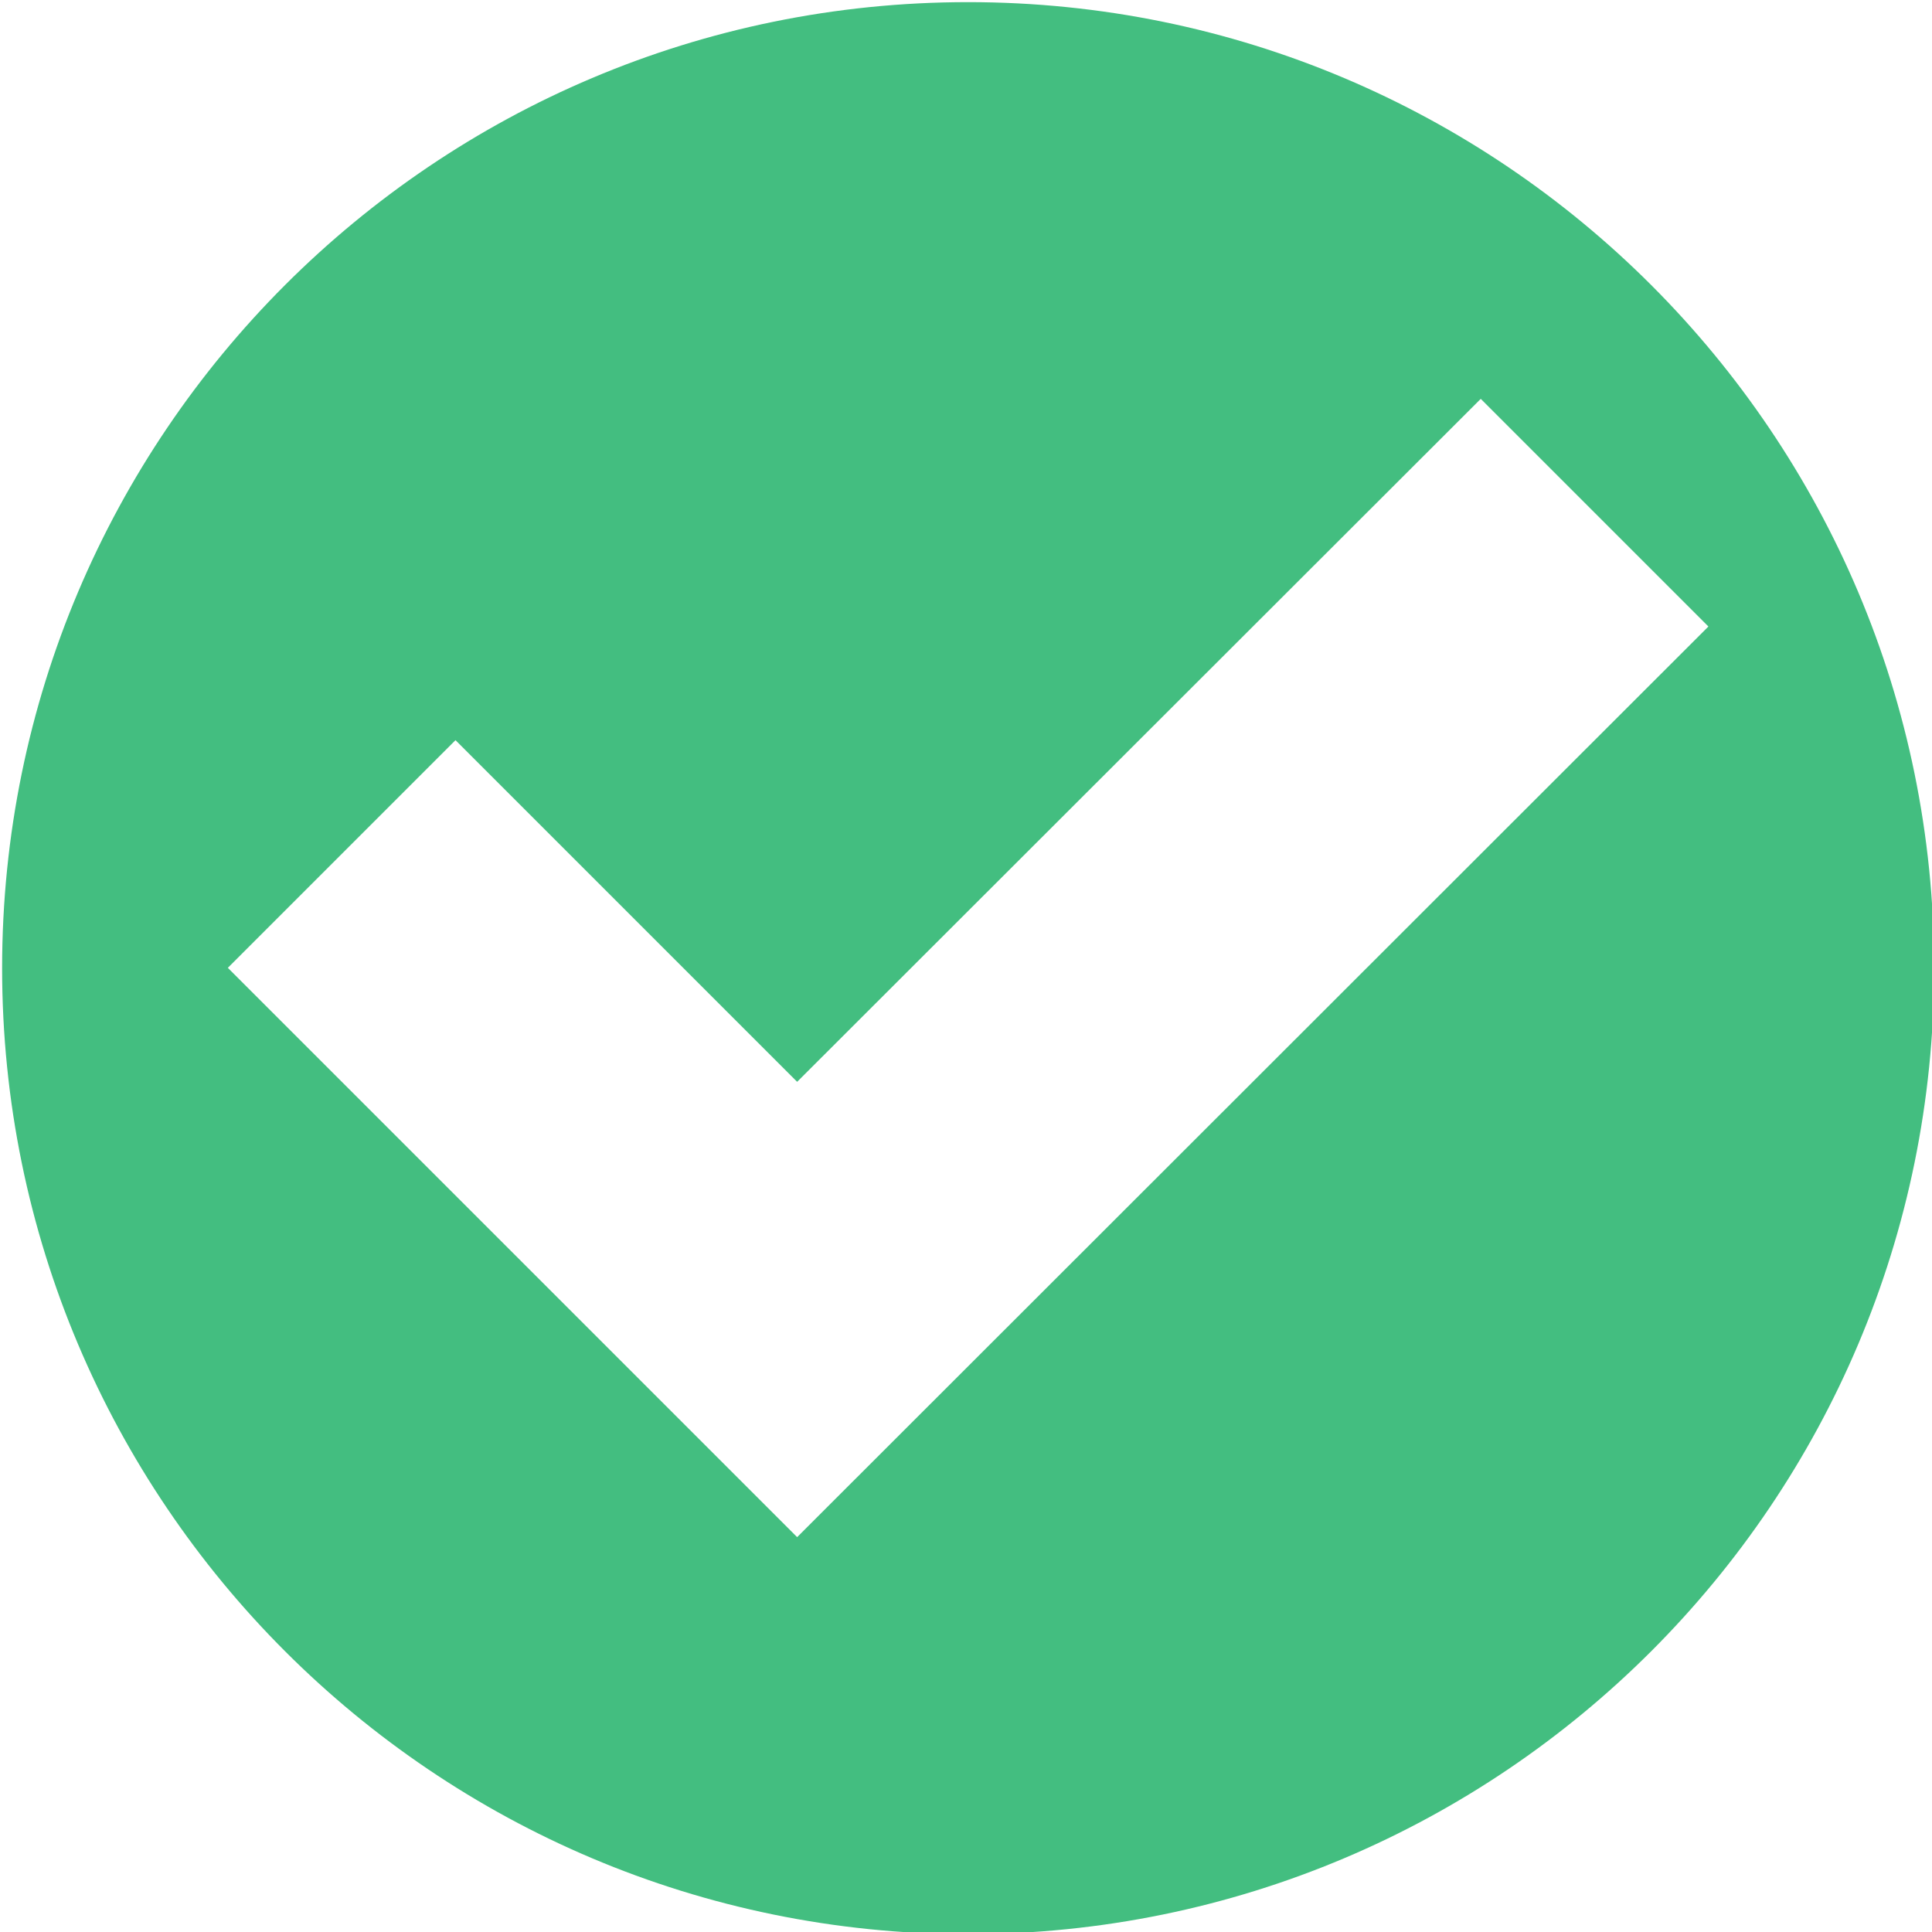
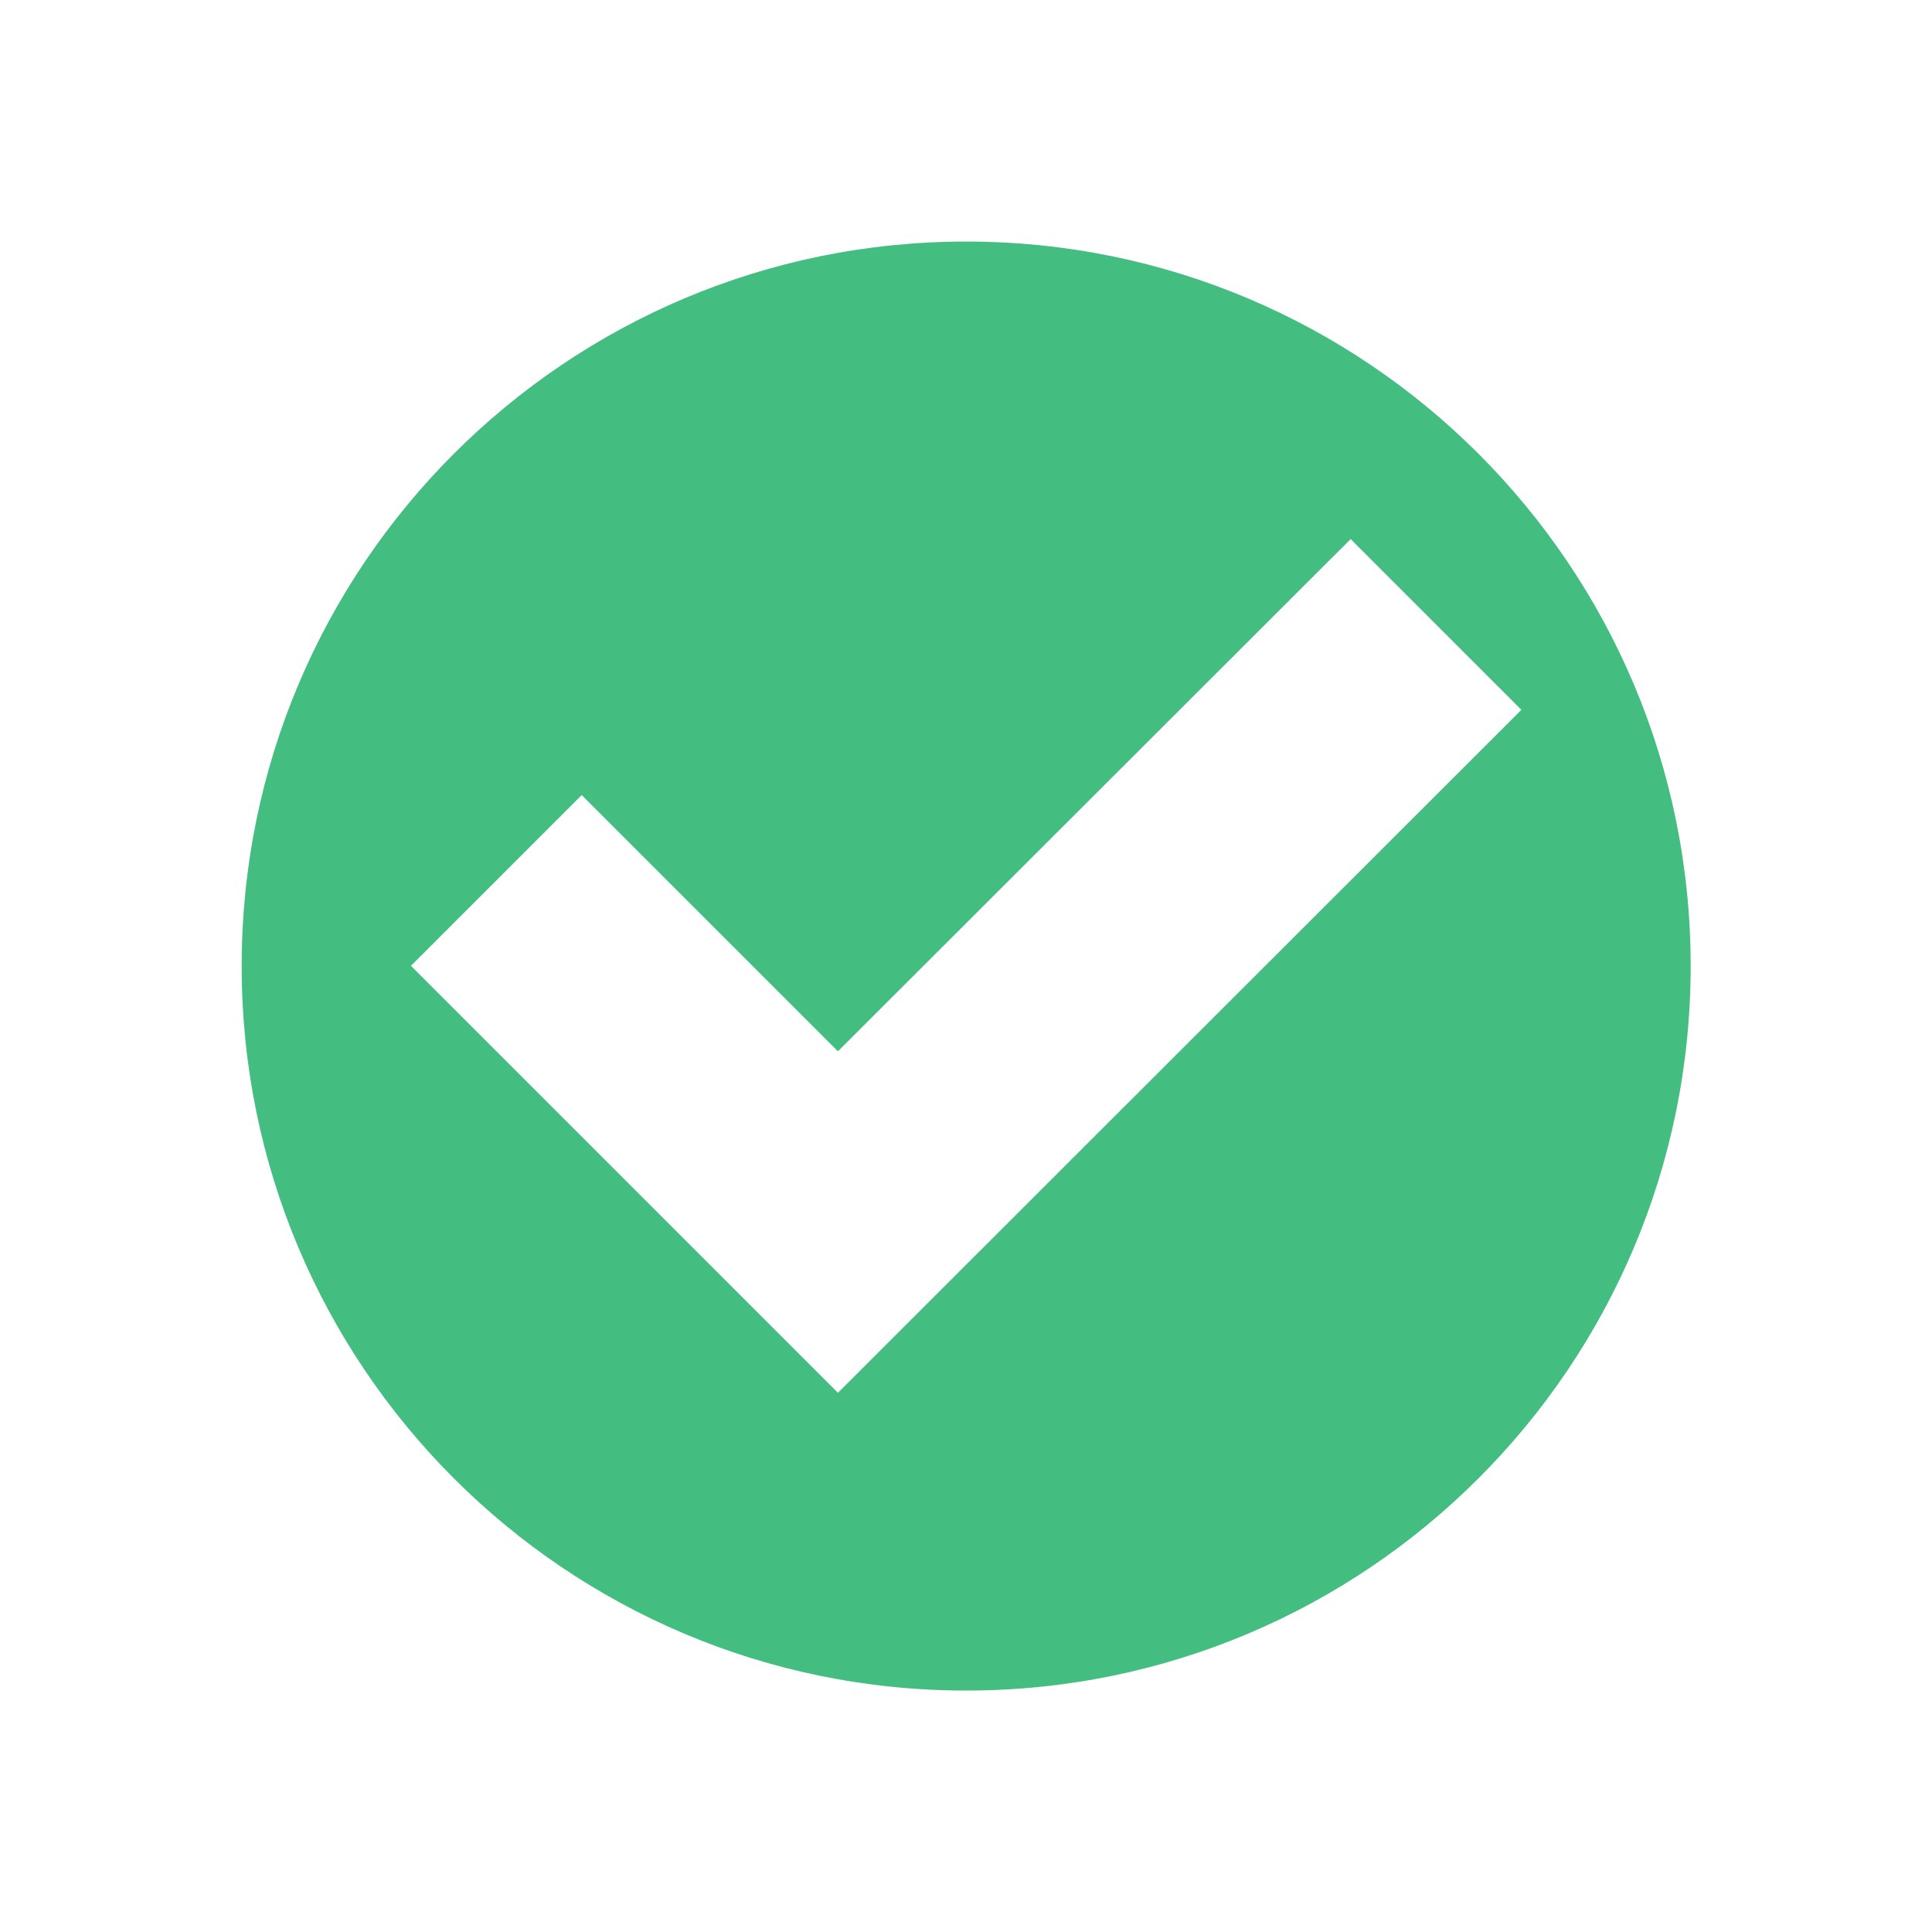
<svg xmlns="http://www.w3.org/2000/svg" id="svg12" version="1.1" viewBox="0 0 16 16">
-   <g id="g10" transform="translate(-421.71-531.79)">
-     <g id="g6" transform="matrix(2.6667 0 0 2.6667 -716.18 -891.65)" fill="#43be80">
+   <g id="g10" transform="matrix(.74999 0 0 .74999 -314.29 -396.85)">
+     <g id="g6" transform="matrix(2.6667,0,0,2.6667,-716.18,-891.65)" fill="#43be80">
      <path id="path4" d="m429.71 533.79c-1.657 0-3 1.343-3 3s1.343 3 3 3 3-1.343 3-3-1.343-3-3-3m1.592 1.232 0.707 0.707-2.83 2.828-1.768-1.768 0.707-0.707 1.061 1.061z" />
    </g>
  </g>
</svg>
